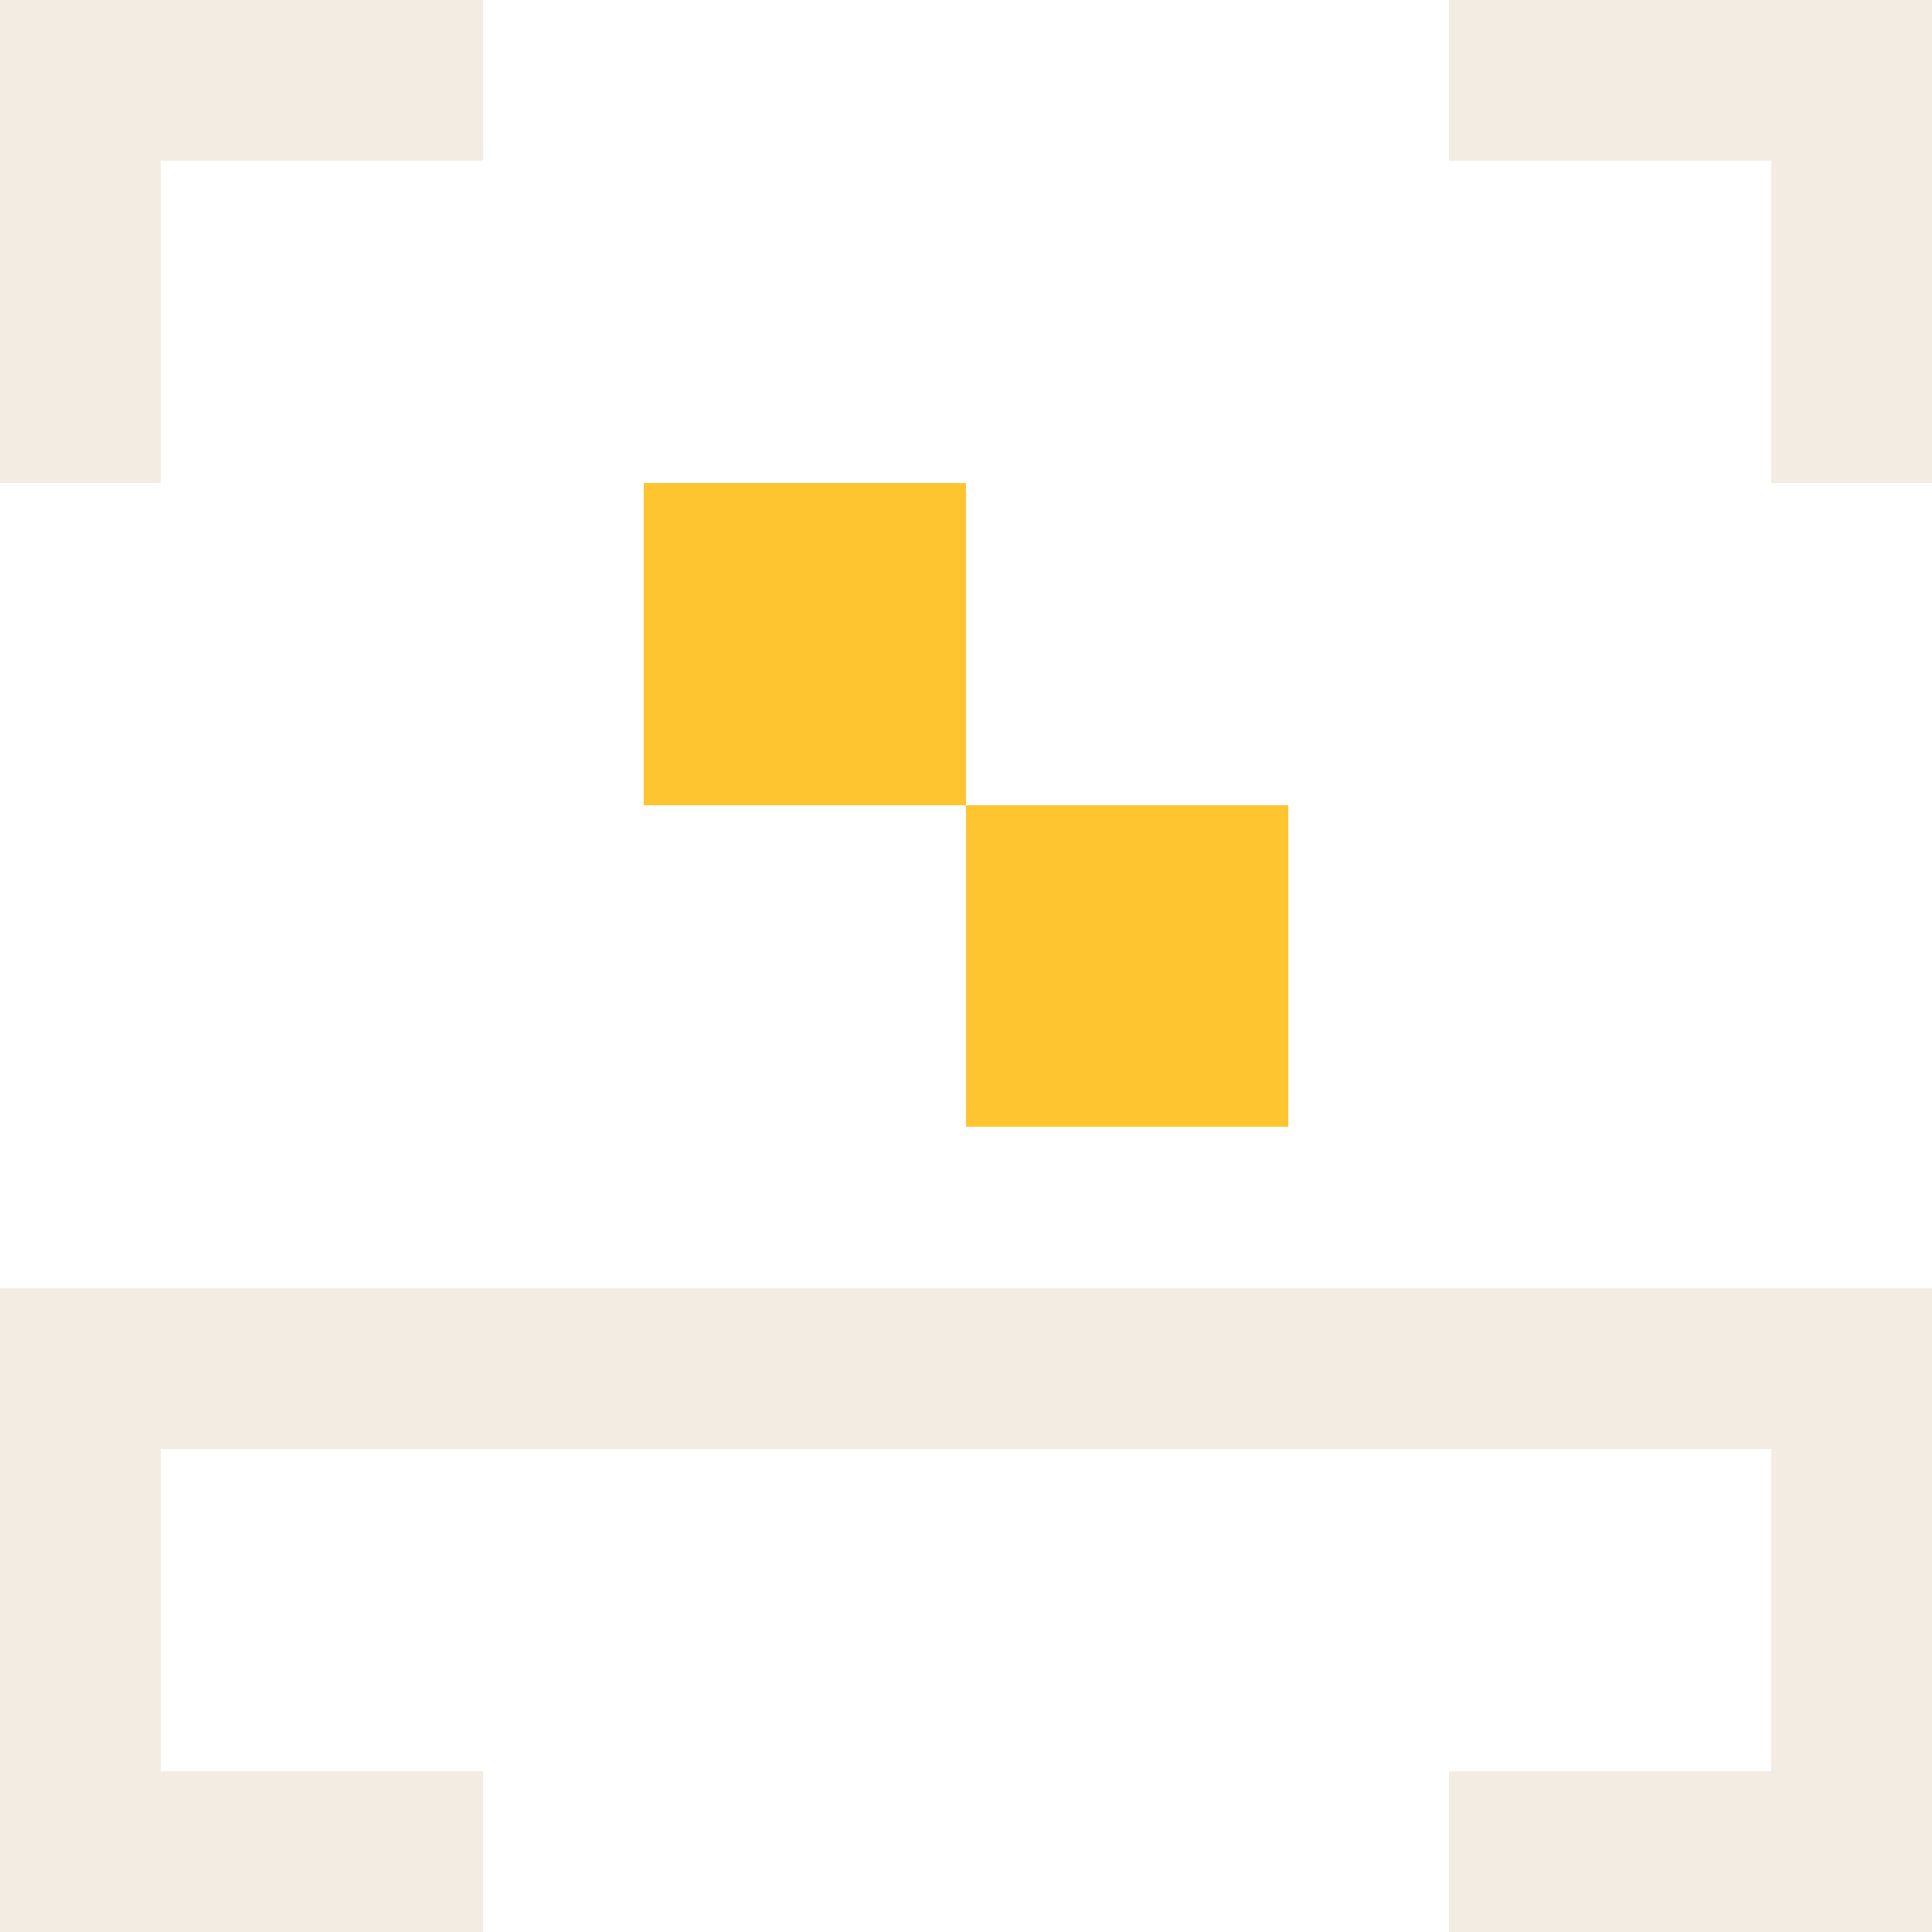
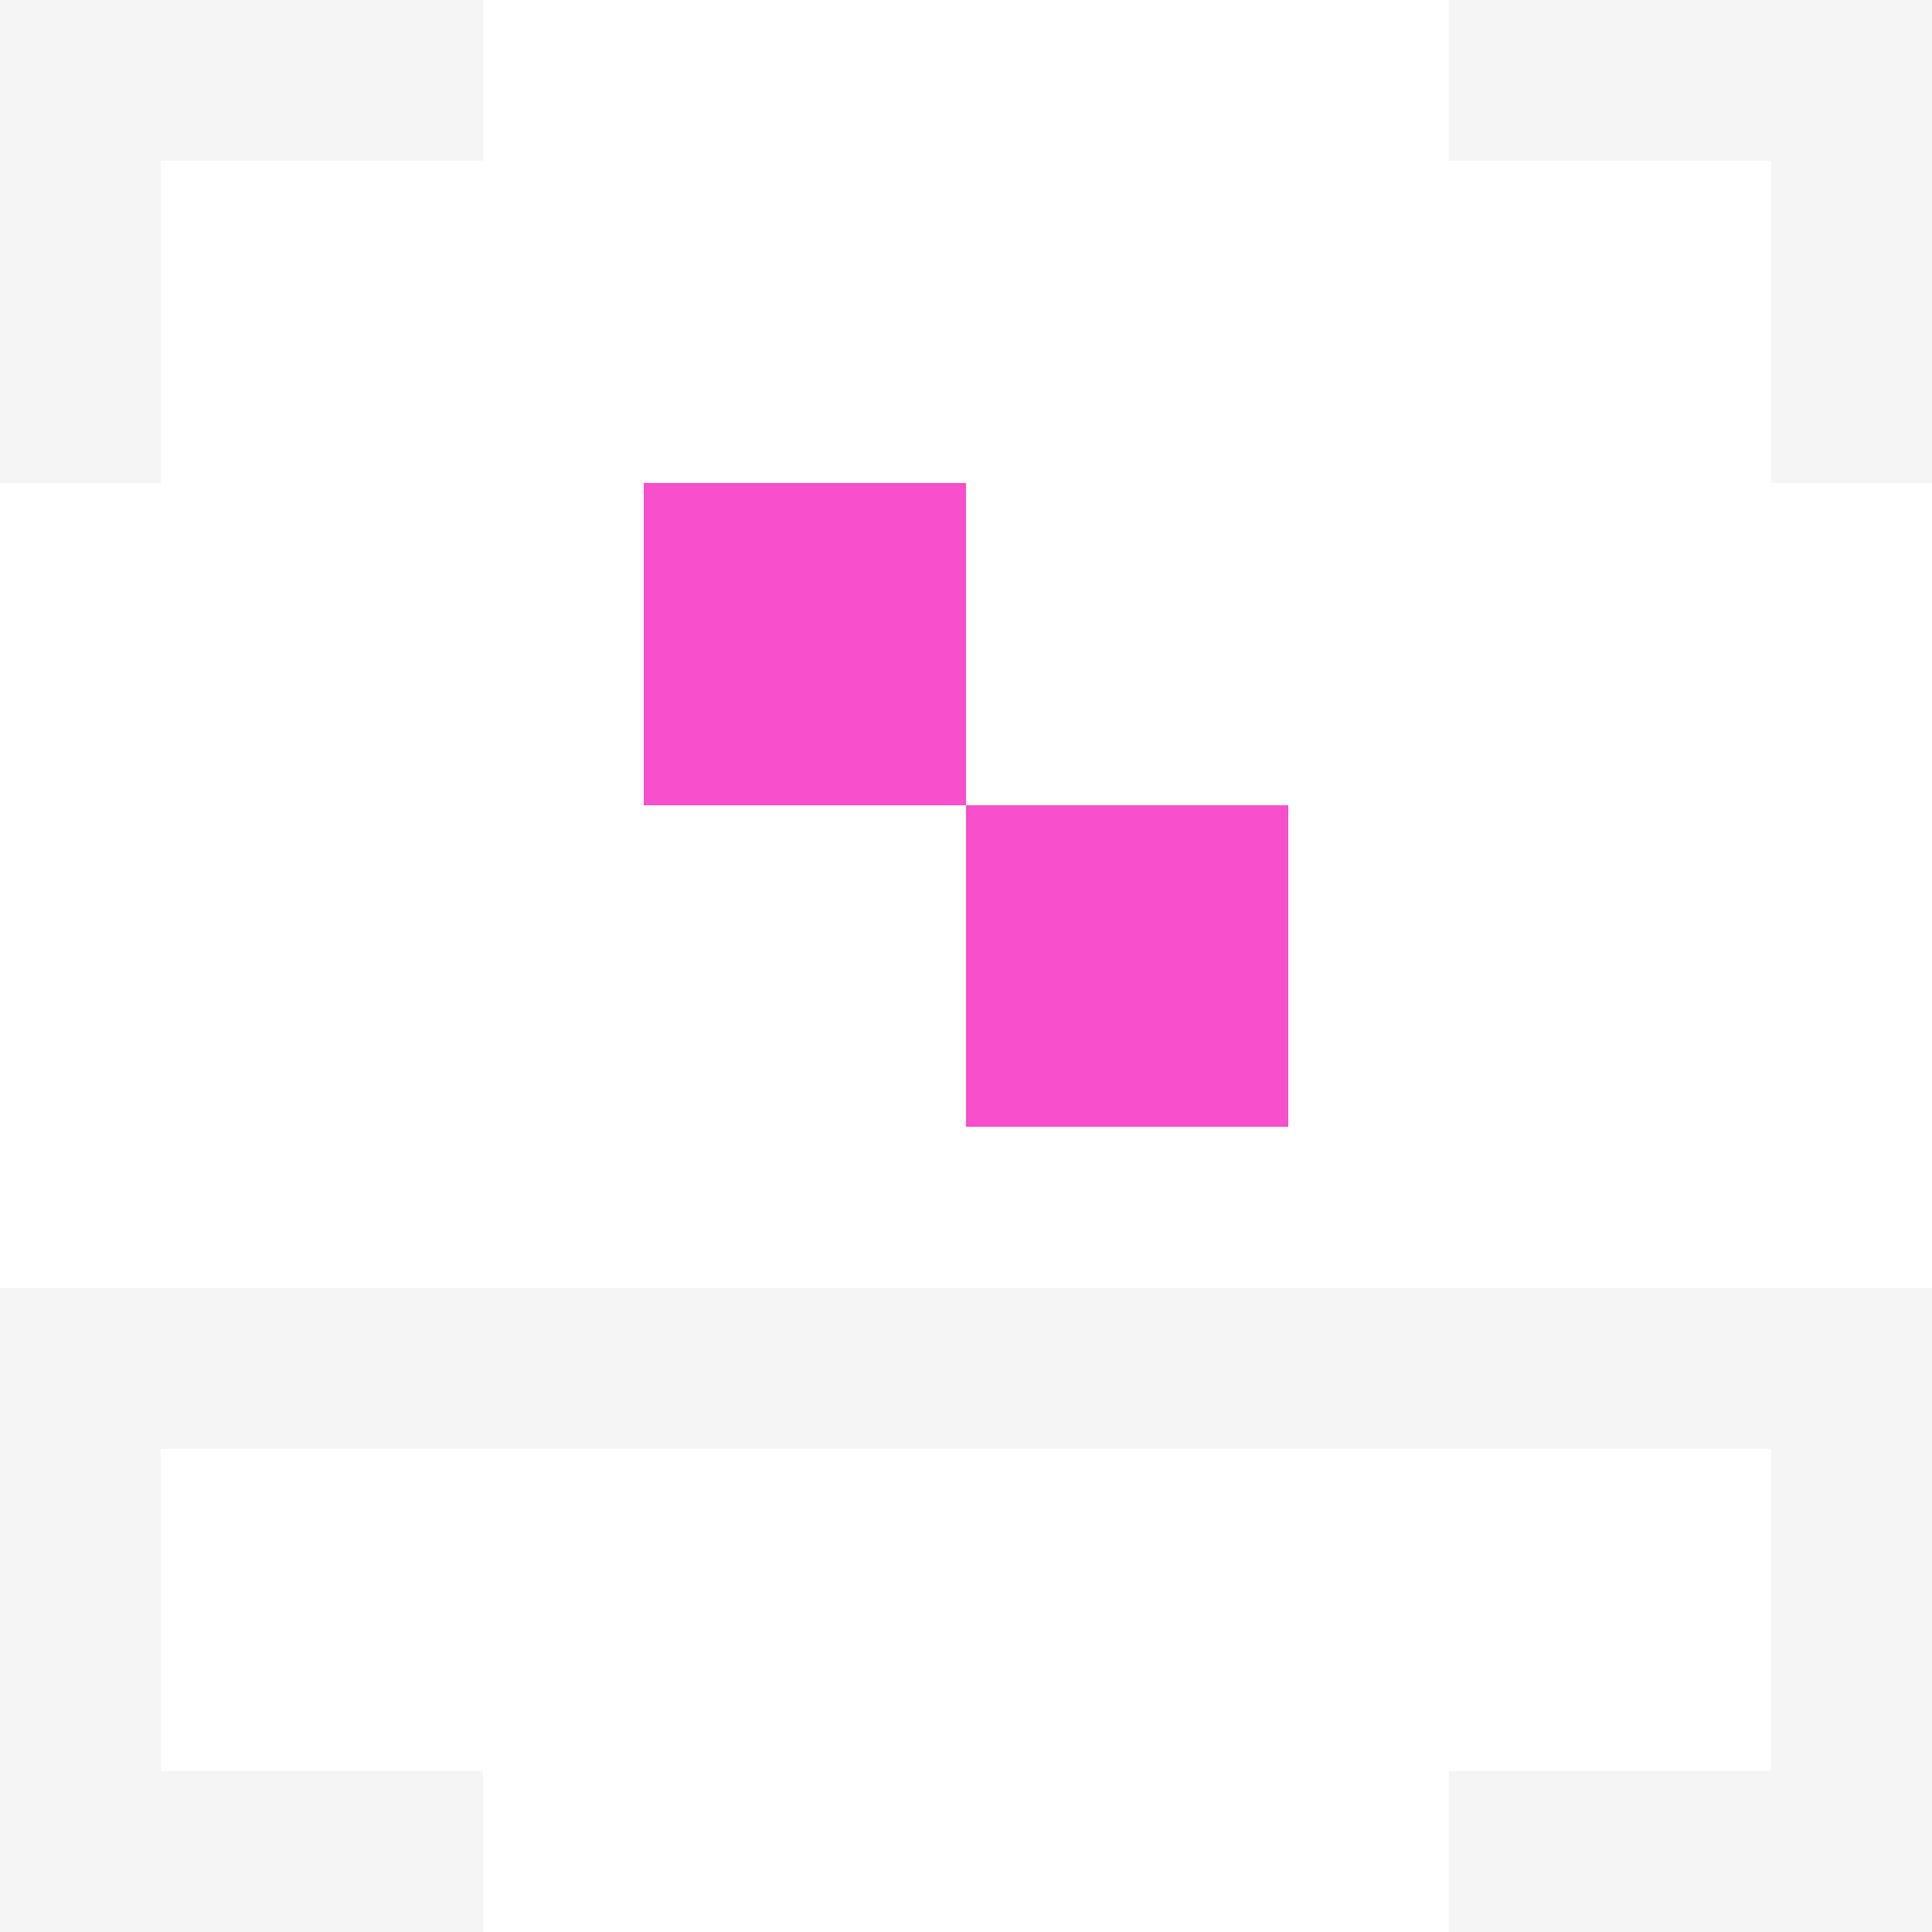
<svg xmlns="http://www.w3.org/2000/svg" viewBox="0 0 12 12" width="96" height="96" shape-rendering="crispEdges" role="img" aria-label="wise scan">
-   <path fill="#FFC531" d="M4 3h2v2h-2zM6 5h2v2h-2z" />
-   <path fill="#F2ECE2" d="M0 0h3v1h-3zM9 0h3v1h-3zM0 1h1v2h-1zM11 1h1v2h-1zM0 8h12v1h-12zM0 9h1v2h-1zM11 9h1v2h-1zM0 11h3v1h-3zM9 11h3v1h-3z" />
+   <path fill="#F84FCC" d="M4 3h2v2h-2zM6 5h2v2h-2z" />
+   <path fill="#F5F5F5" d="M0 0h3v1h-3zM9 0h3v1h-3zM0 1h1v2h-1zM11 1h1v2h-1zM0 8h12v1h-12zM0 9h1v2h-1zM11 9h1v2h-1zM0 11h3v1h-3zM9 11h3v1h-3z" />
</svg>
